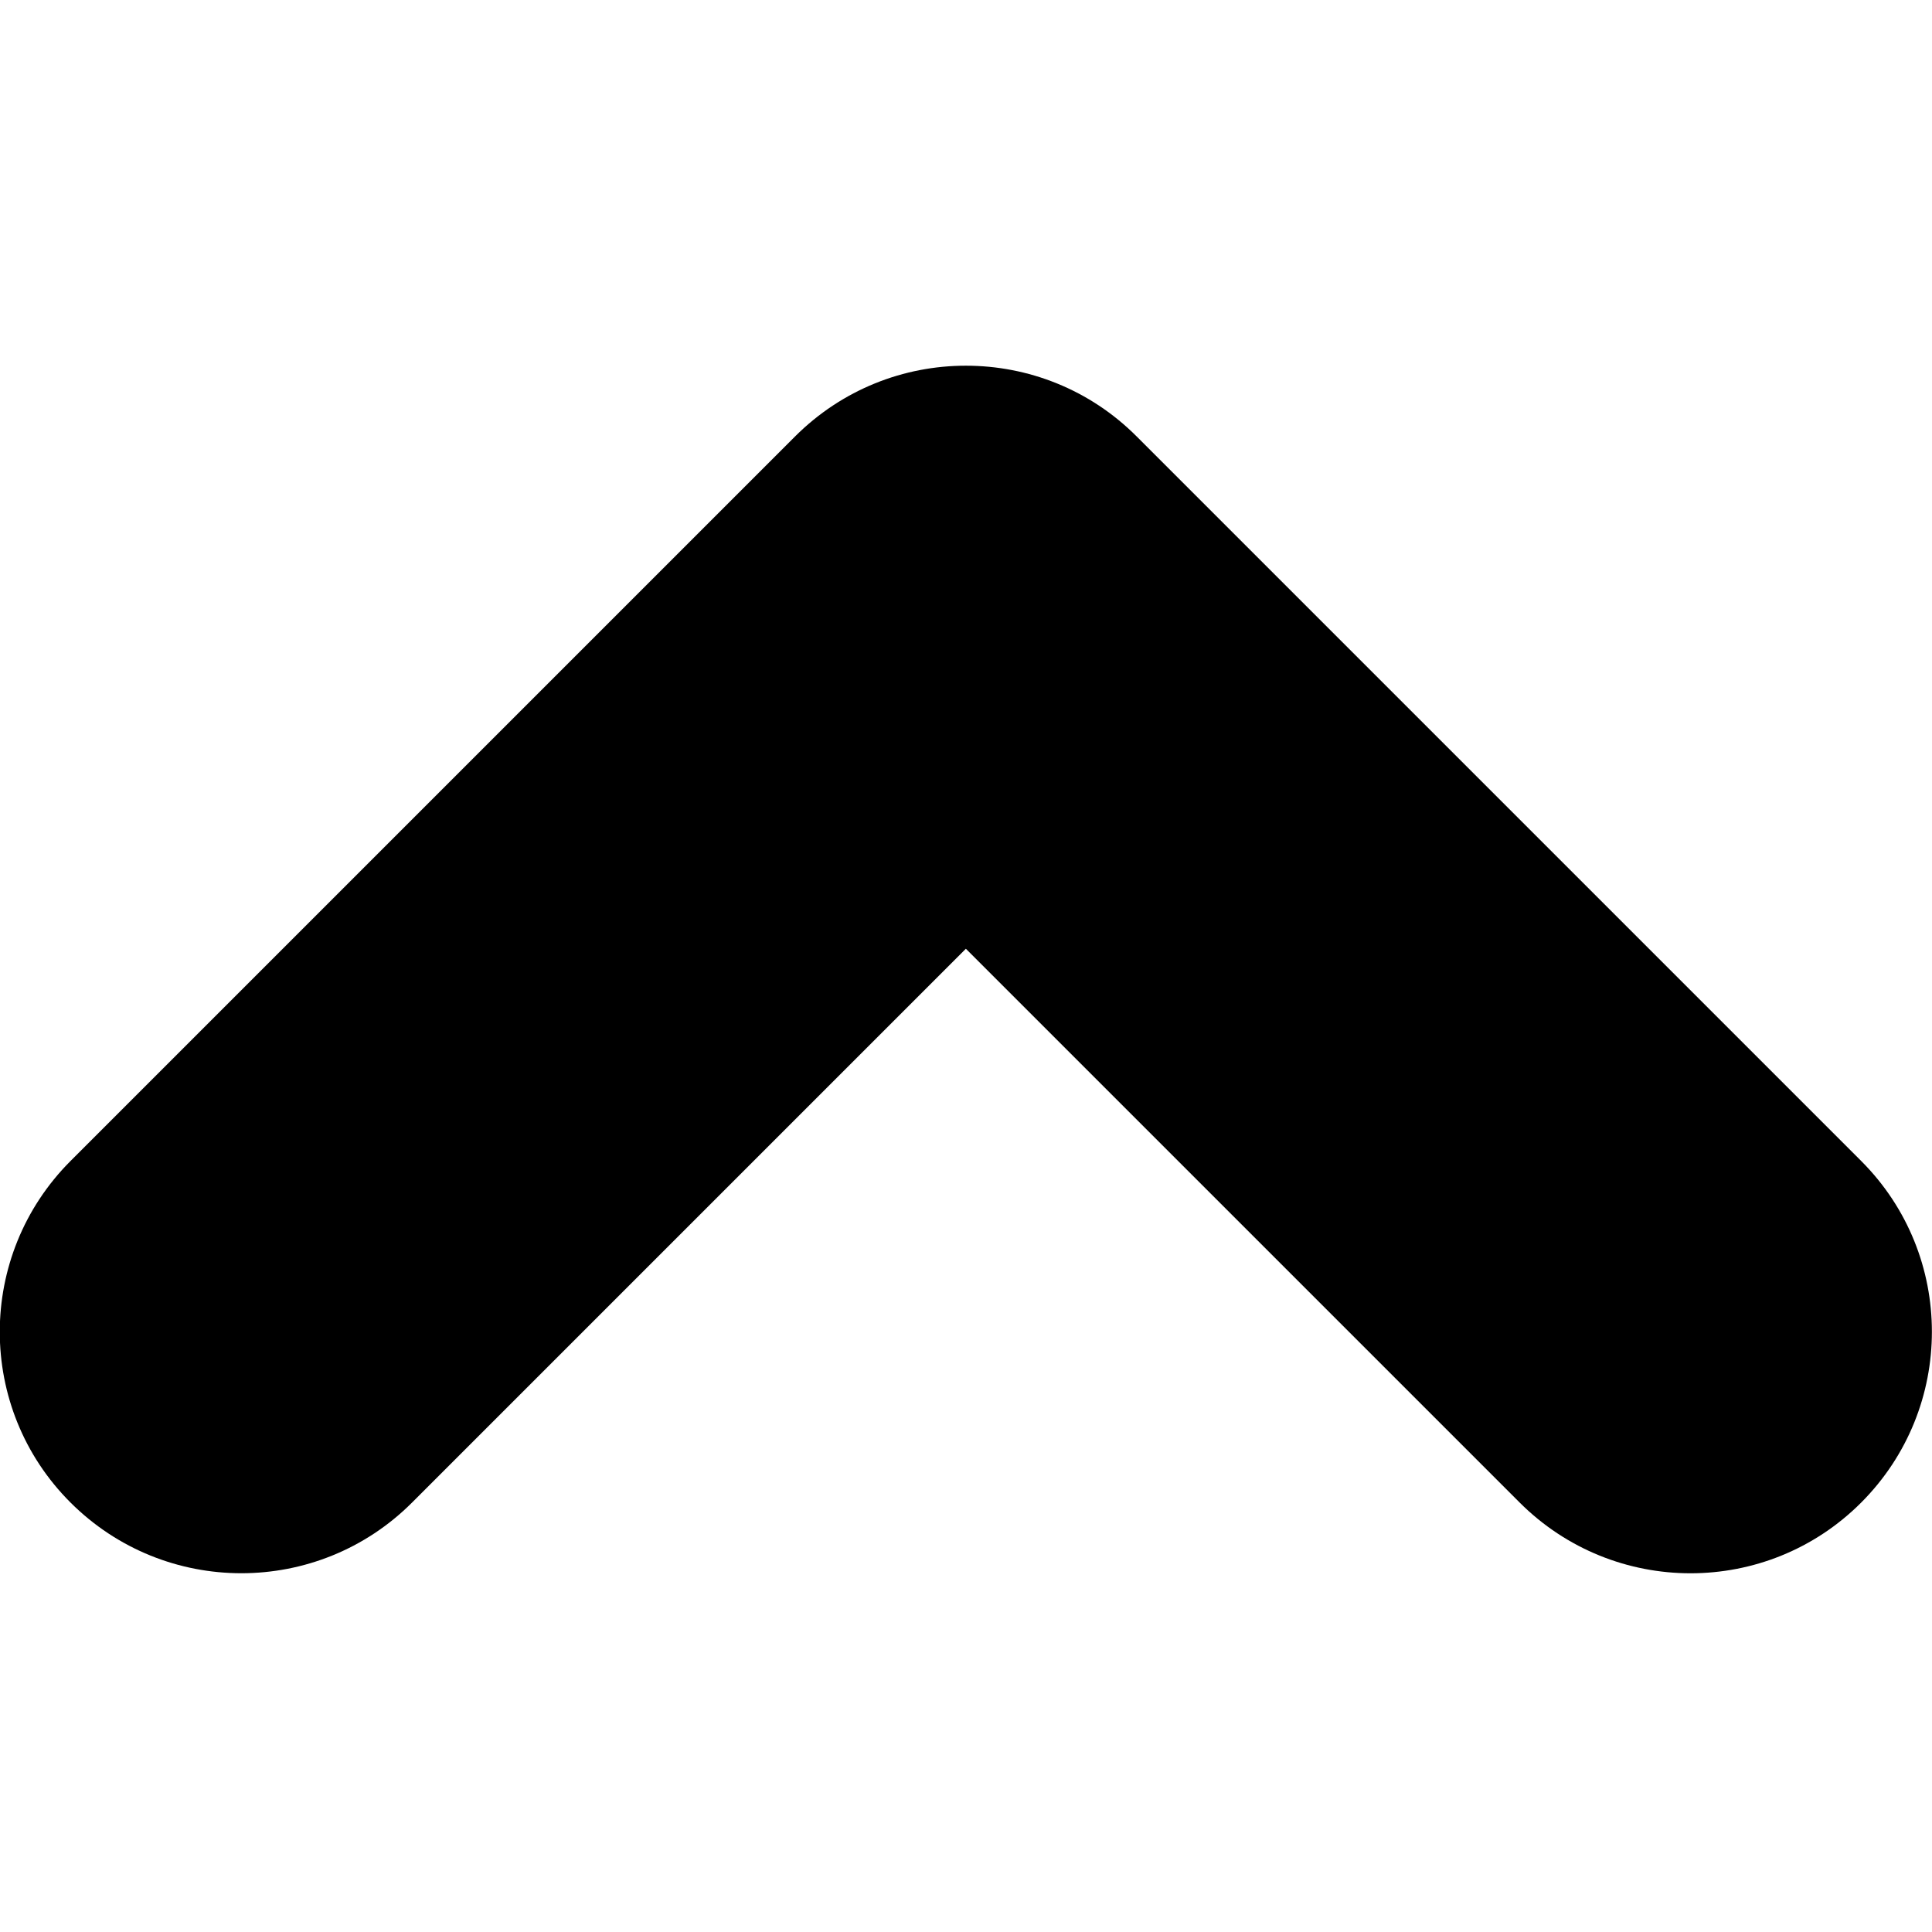
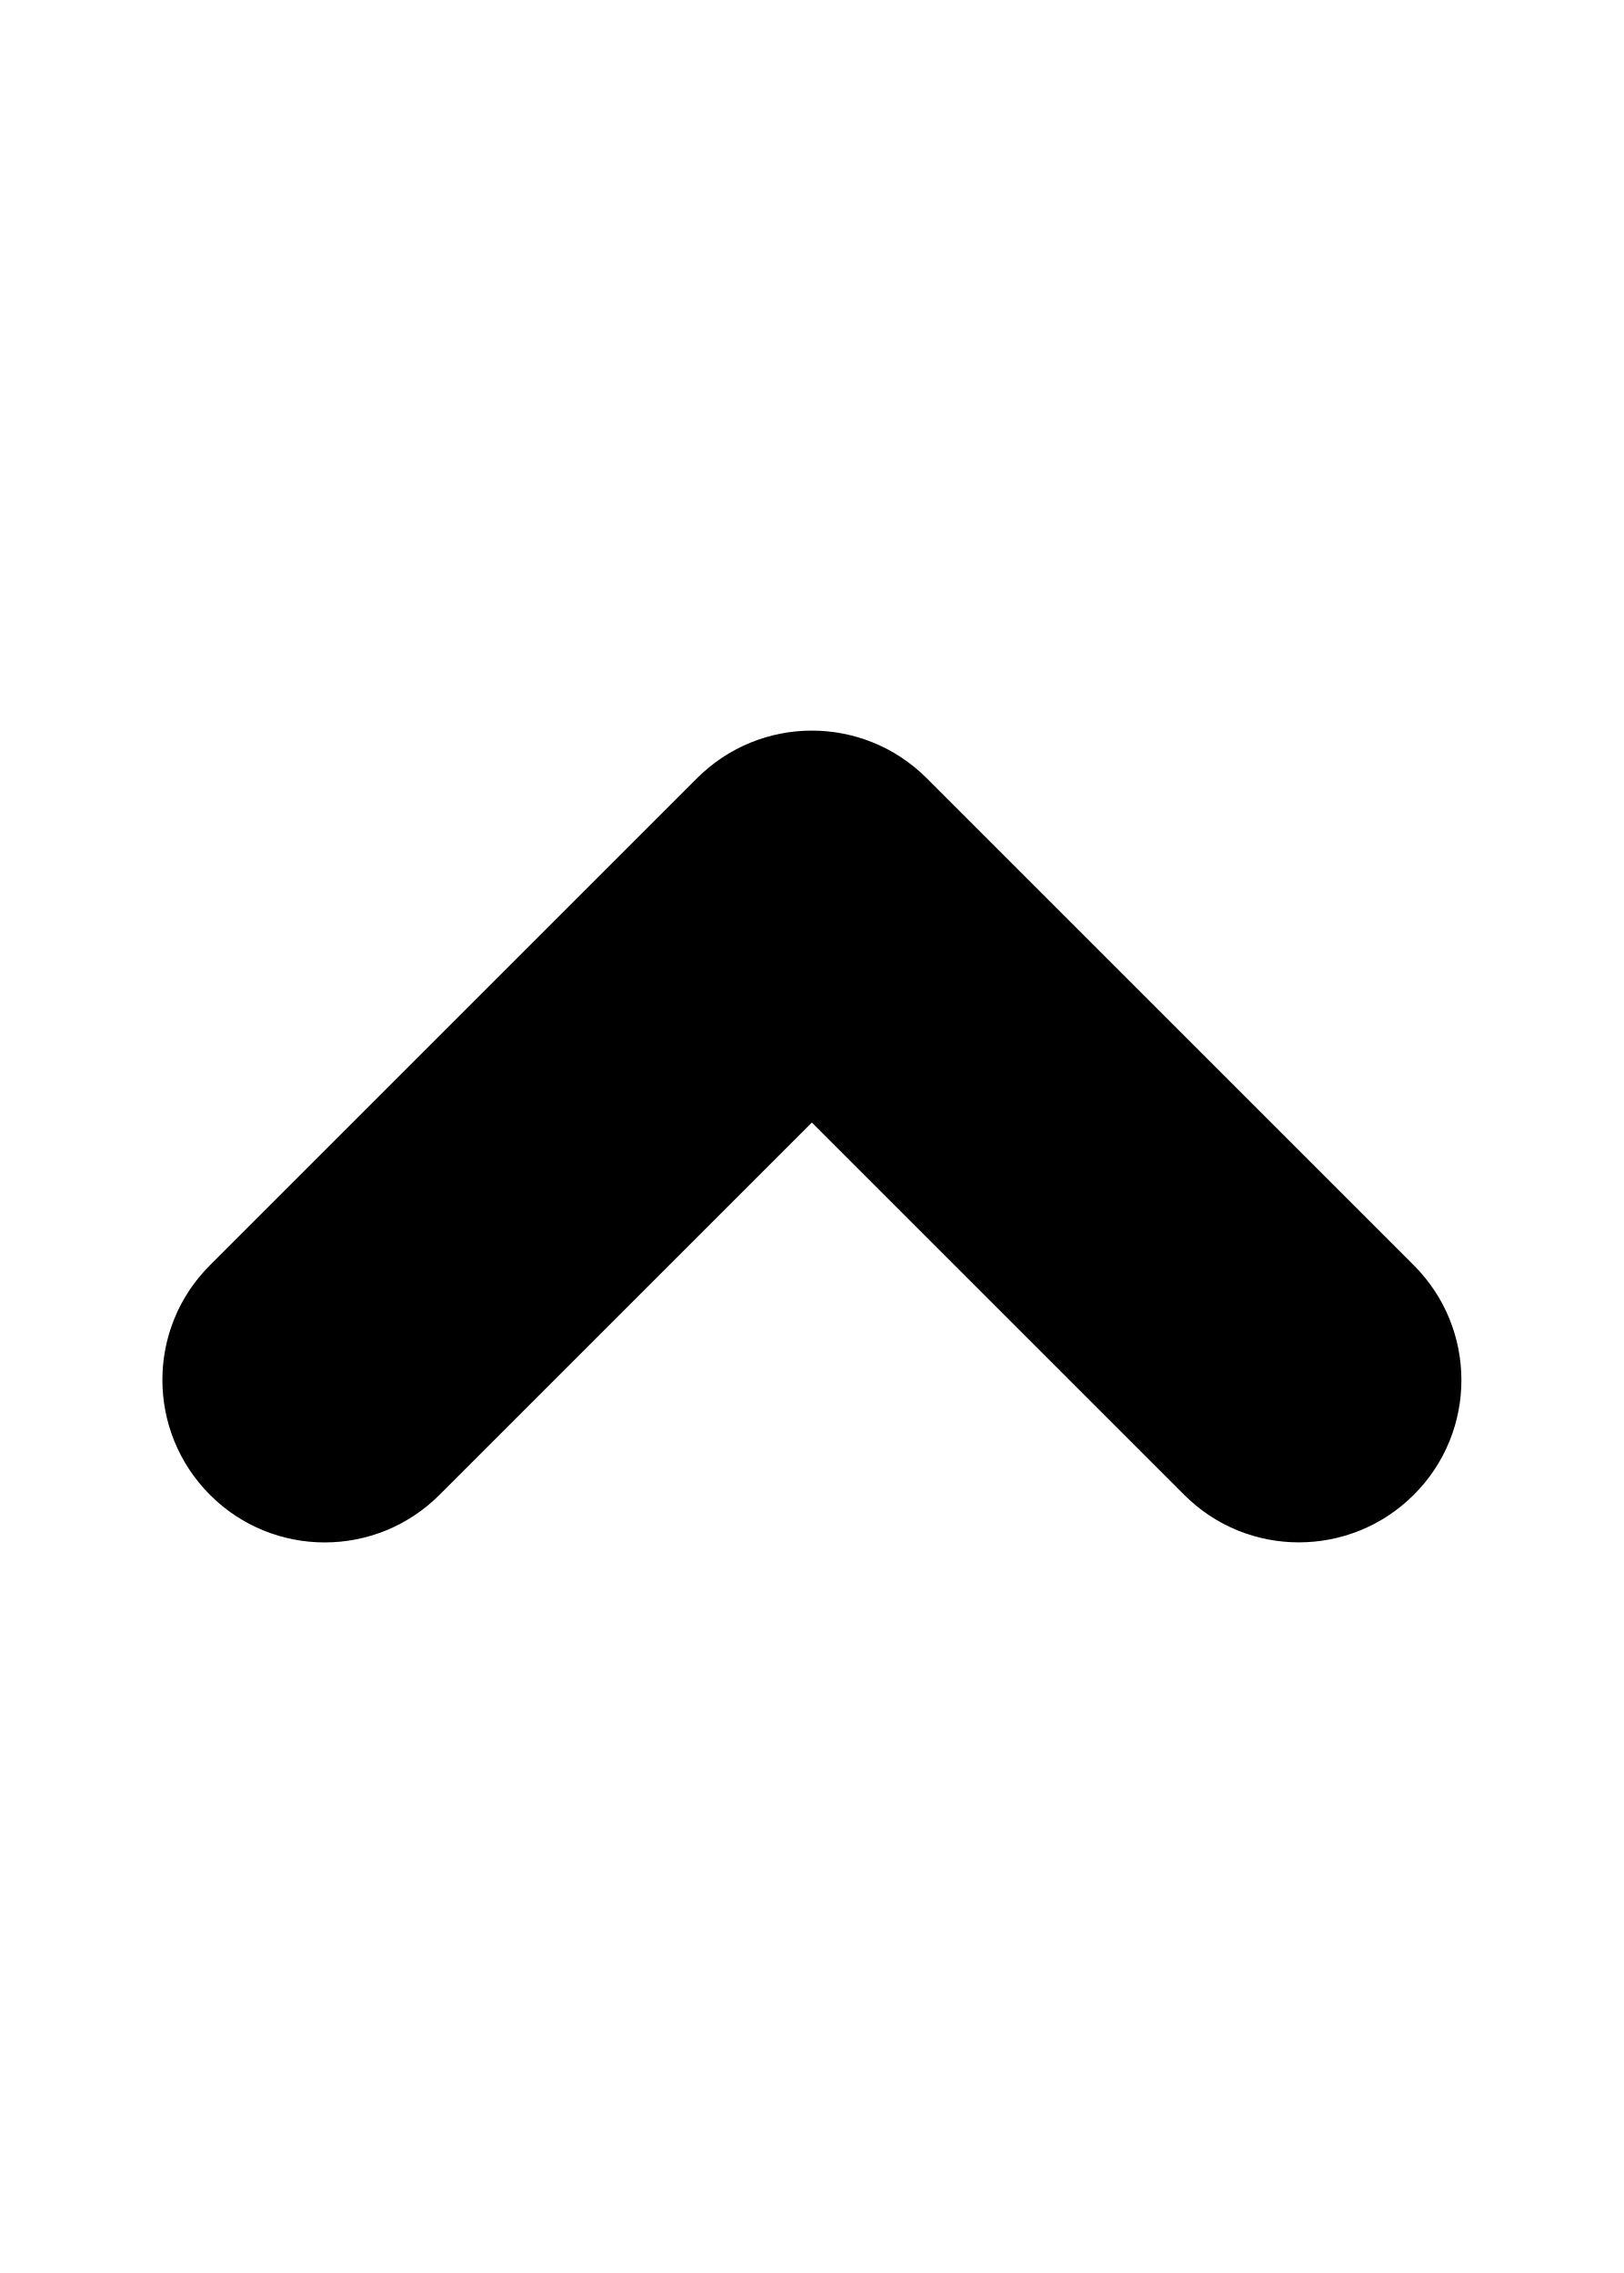
- <svg xmlns="http://www.w3.org/2000/svg" version="1.1" width="14" height="14" viewBox="0 0 14 14">
-   <path d="M7 2.65c0.448 0 0.896 0.171 1.237 0.513l5.25 5.25c0.683 0.683 0.683 1.791 0 2.475s-1.791 0.683-2.475 0l-4.013-4.013-4.013 4.013c-0.683 0.683-1.791 0.683-2.475 0s-0.683-1.791 0-2.475l5.25-5.25c0.342-0.342 0.79-0.513 1.237-0.513z" />
+ <svg xmlns="http://www.w3.org/2000/svg" version="1.1" width="10" height="14" viewBox="0 0 10 14">
+   <path d="M5 4.5c0.256 0 0.512 0.098 0.707 0.293l3 3c0.391 0.391 0.391 1.024 0 1.414s-1.024 0.391-1.414 0l-2.293-2.293-2.293 2.293c-0.391 0.391-1.024 0.391-1.414 0s-0.391-1.024 0-1.414l3-3c0.195-0.195 0.451-0.293 0.707-0.293z" />
</svg>
